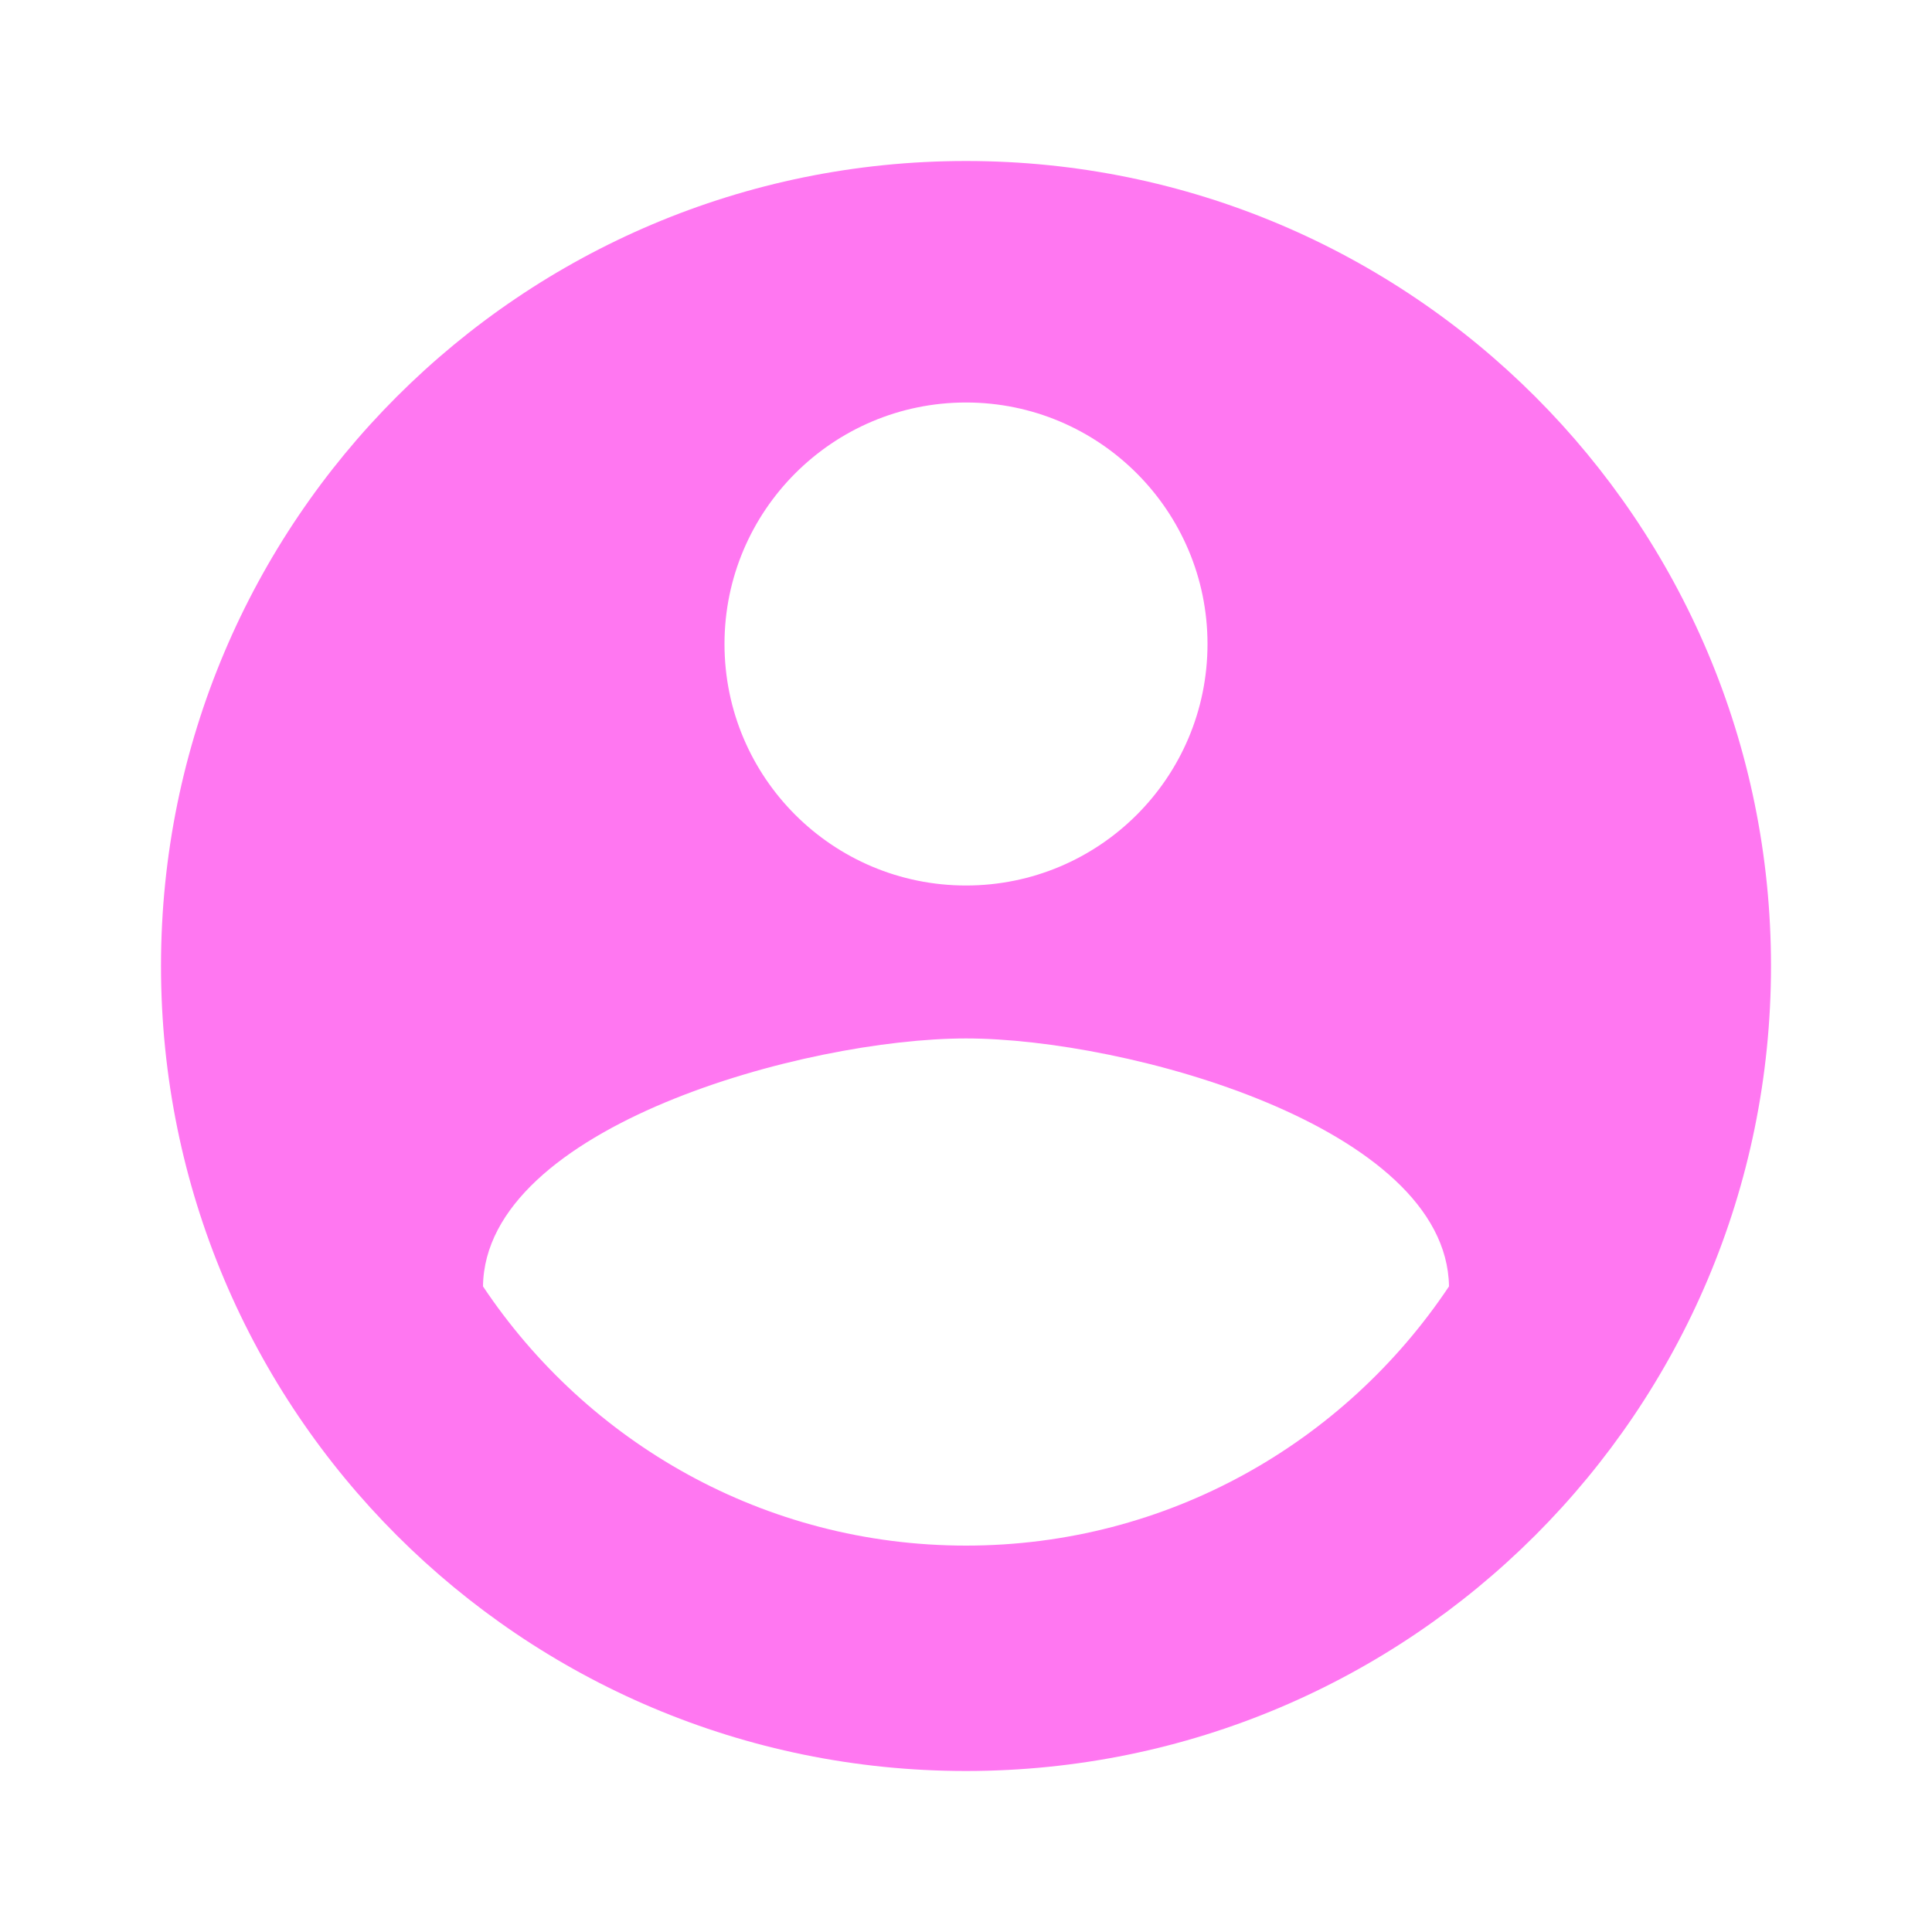
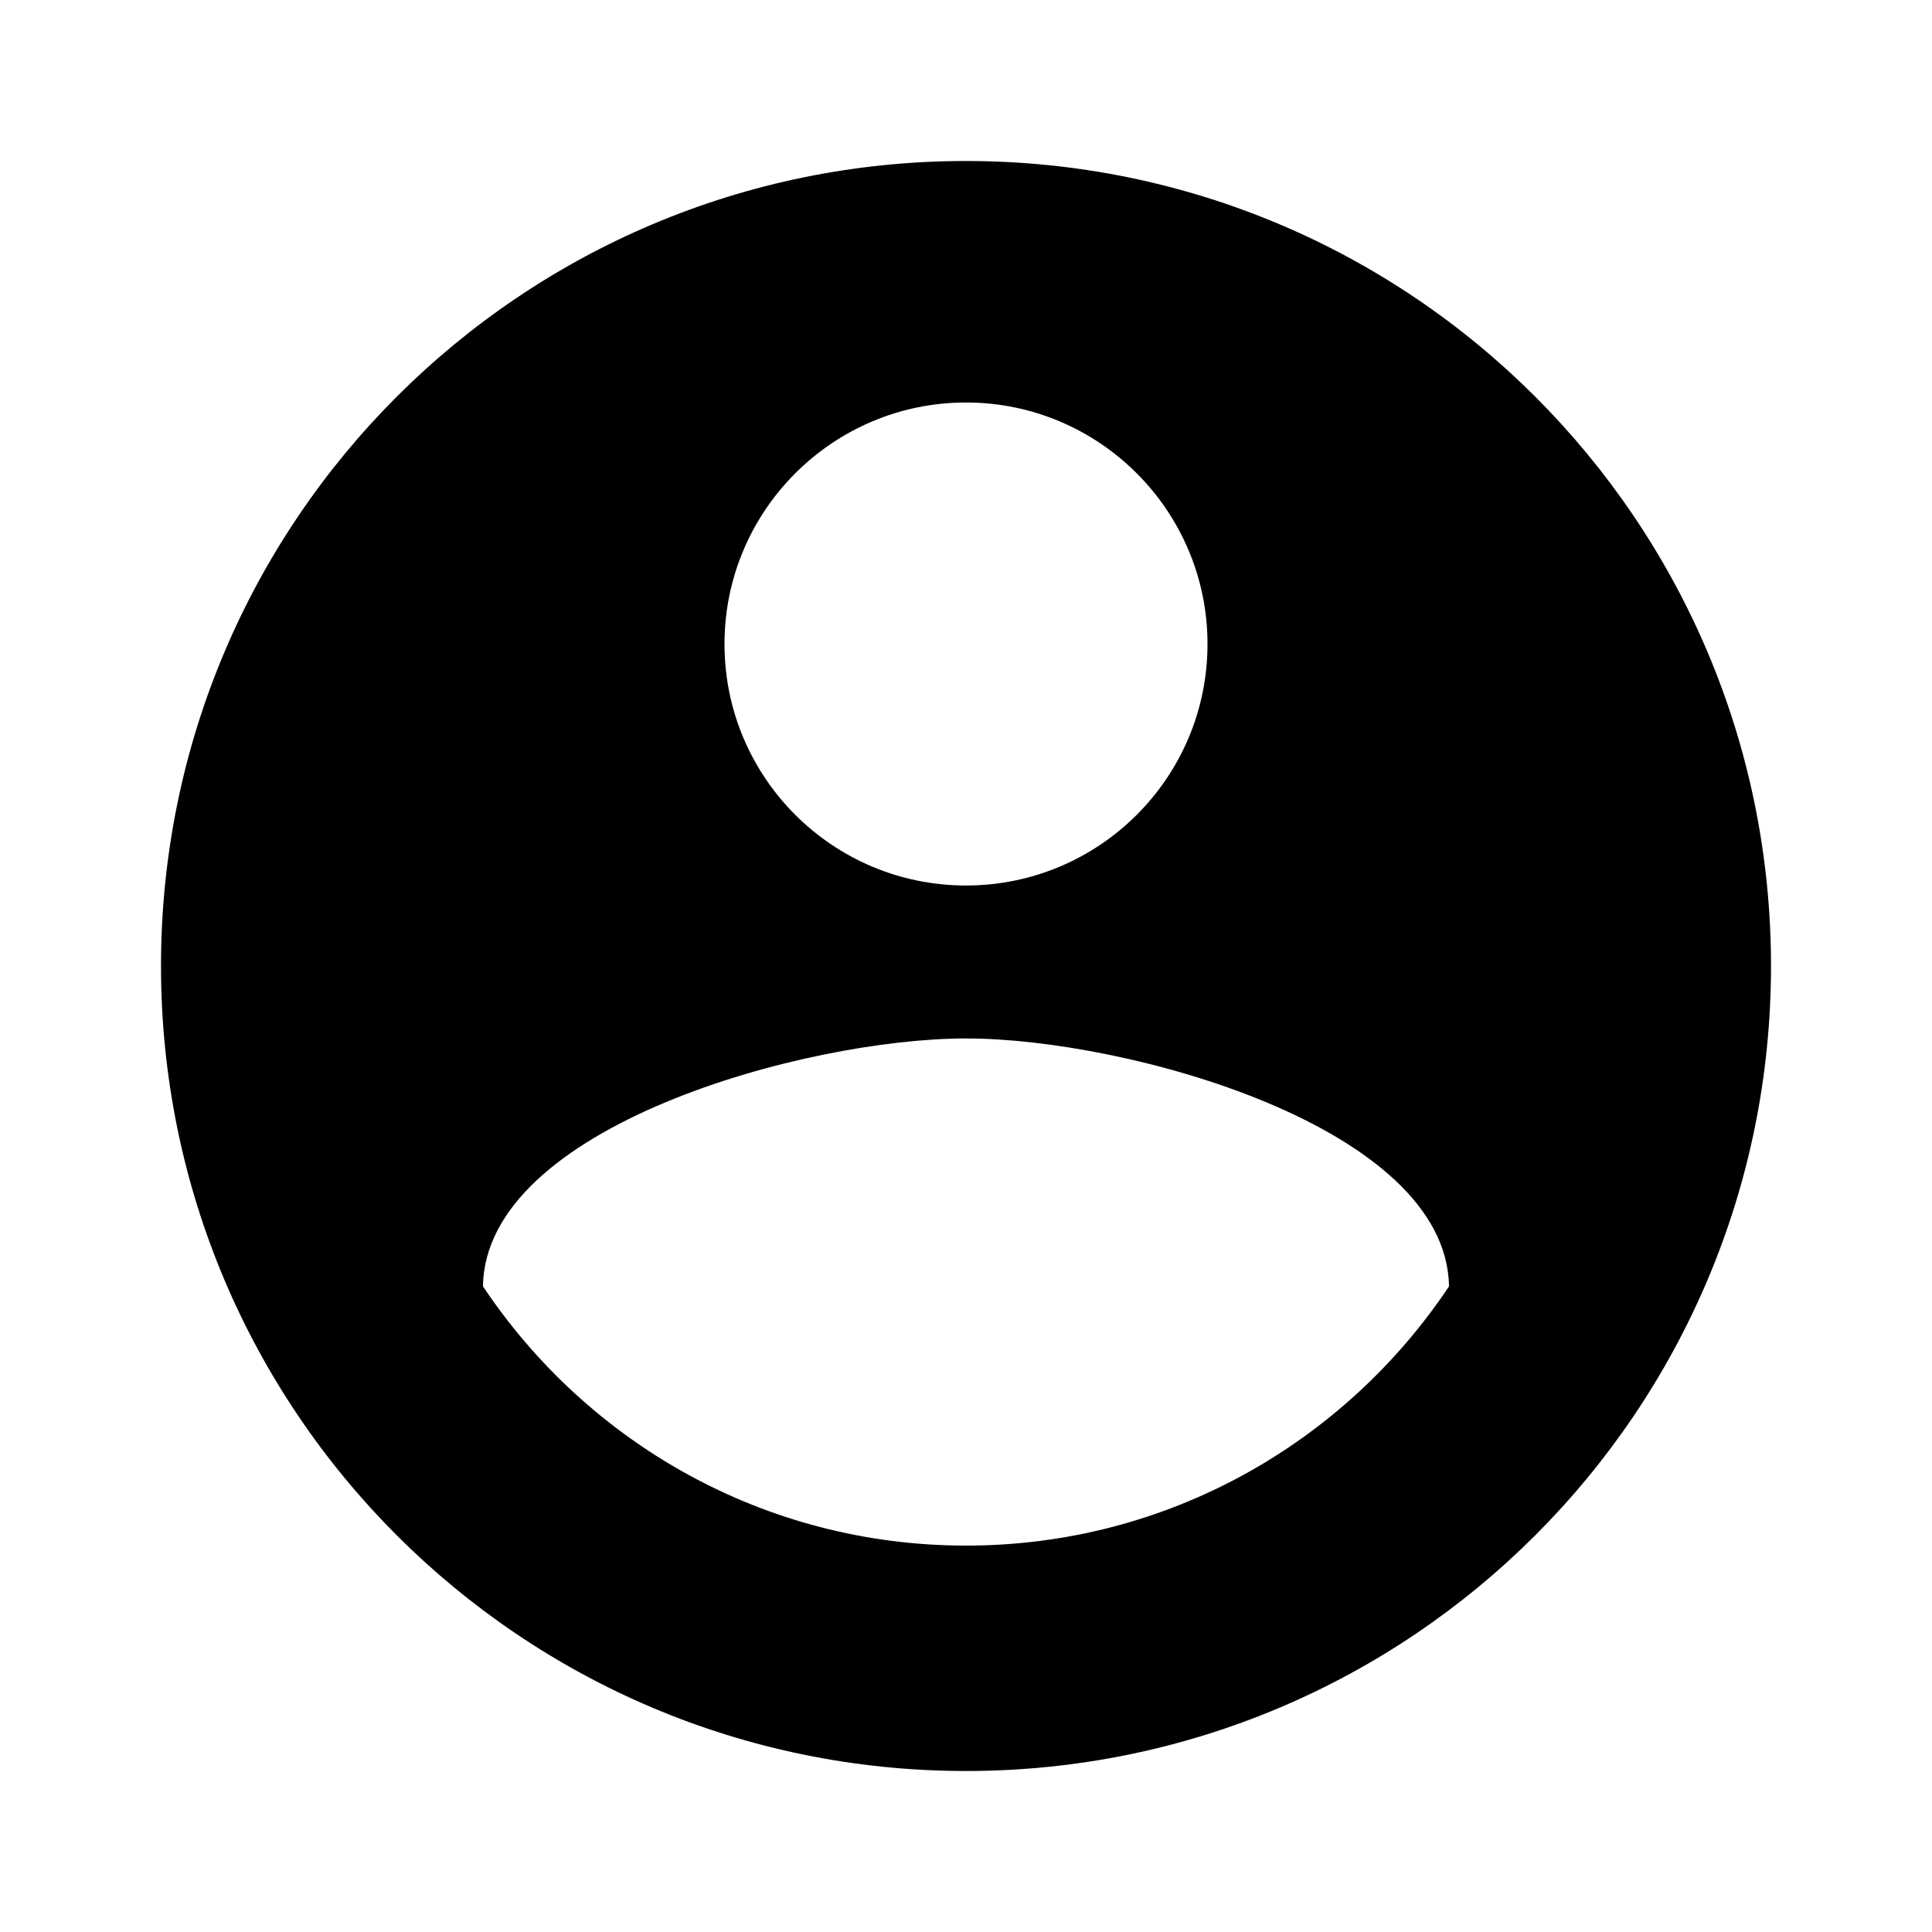
<svg xmlns="http://www.w3.org/2000/svg" height="48" viewBox="0 0 48 48" width="48">
-   <path fill="#FF77F1" d="M24 4c-11.05 0-20 8.95-20 20s8.95 20 20 20 20-8.95 20-20-8.95-20-20-20zm0 6c3.31 0 6 2.69 6 6 0 3.32-2.69 6-6 6s-6-2.68-6-6c0-3.31 2.69-6 6-6zm0 28.4c-5.01 0-9.41-2.56-12-6.44.05-3.97 8.01-6.16 12-6.16s11.94 2.19 12 6.16c-2.59 3.88-6.99 6.44-12 6.44z" />
+   <path fill="#000000" d="M24 4c-11.05 0-20 8.95-20 20s8.95 20 20 20 20-8.95 20-20-8.95-20-20-20zm0 6c3.31 0 6 2.69 6 6 0 3.32-2.69 6-6 6s-6-2.68-6-6c0-3.31 2.69-6 6-6zm0 28.4c-5.01 0-9.41-2.56-12-6.44.05-3.97 8.01-6.16 12-6.16s11.94 2.19 12 6.16c-2.59 3.88-6.99 6.44-12 6.44z" />
  <path d="M0 0h48v48h-48z" fill="none" />
</svg>
